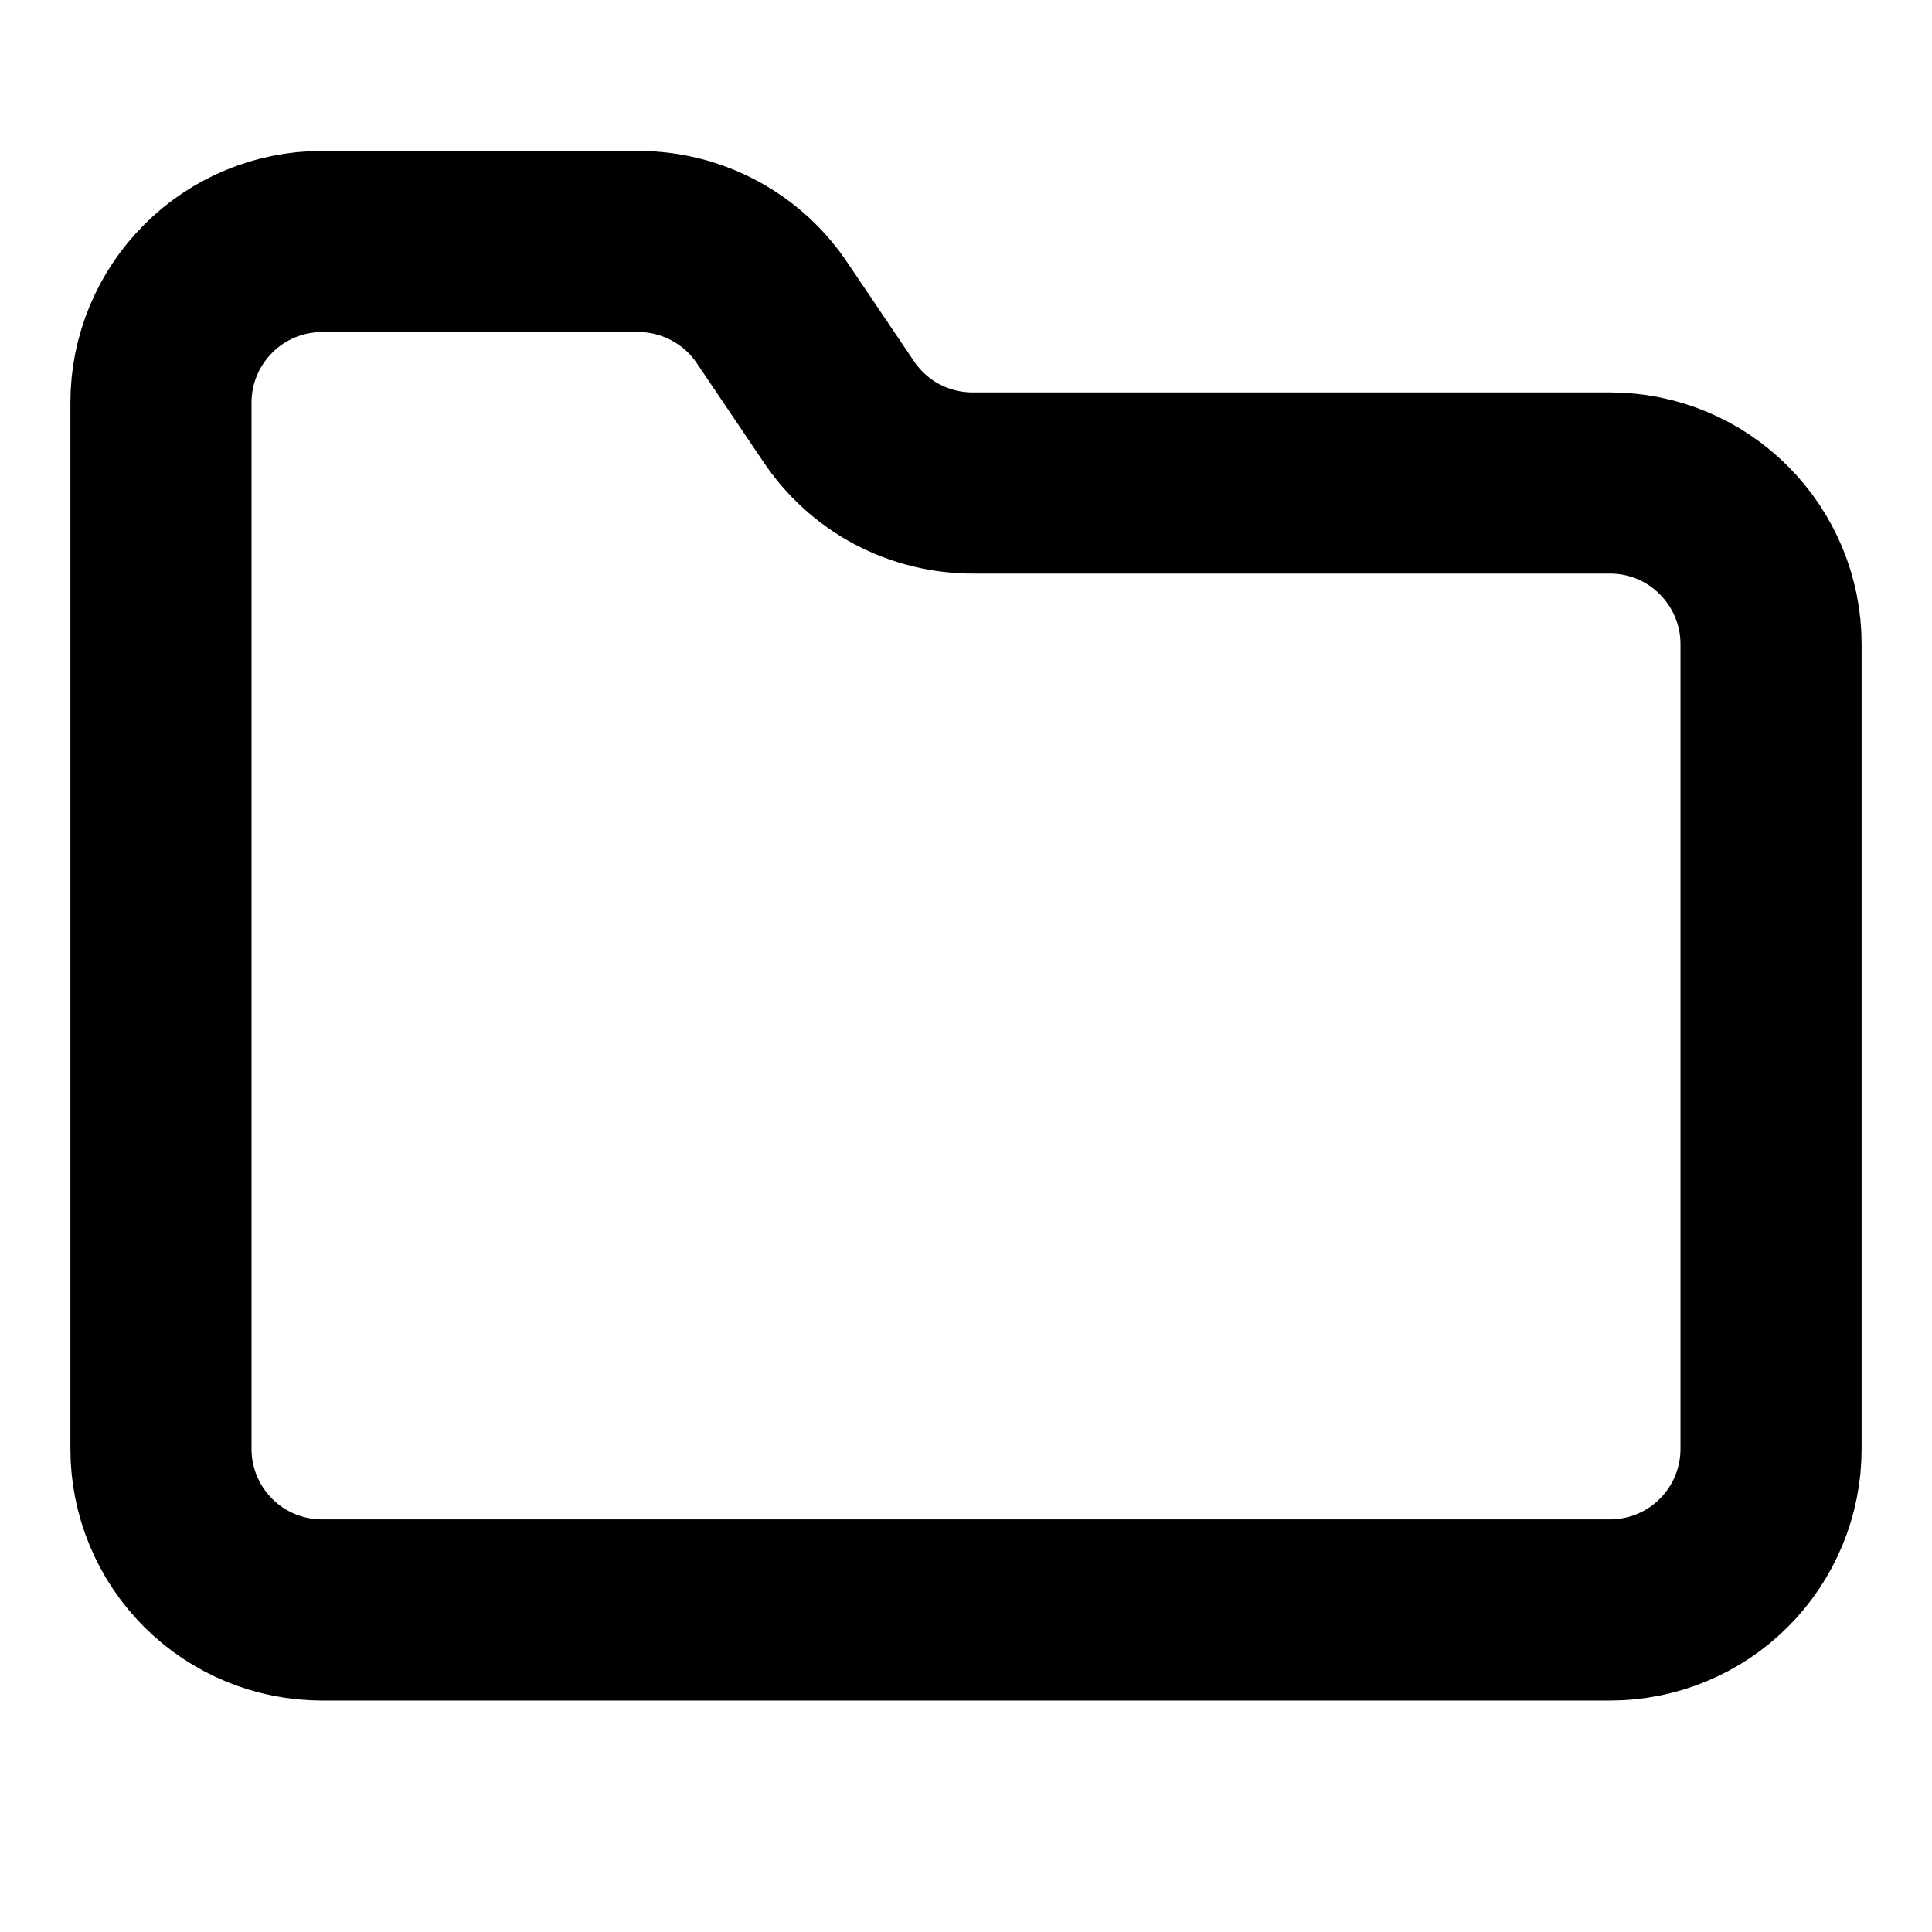
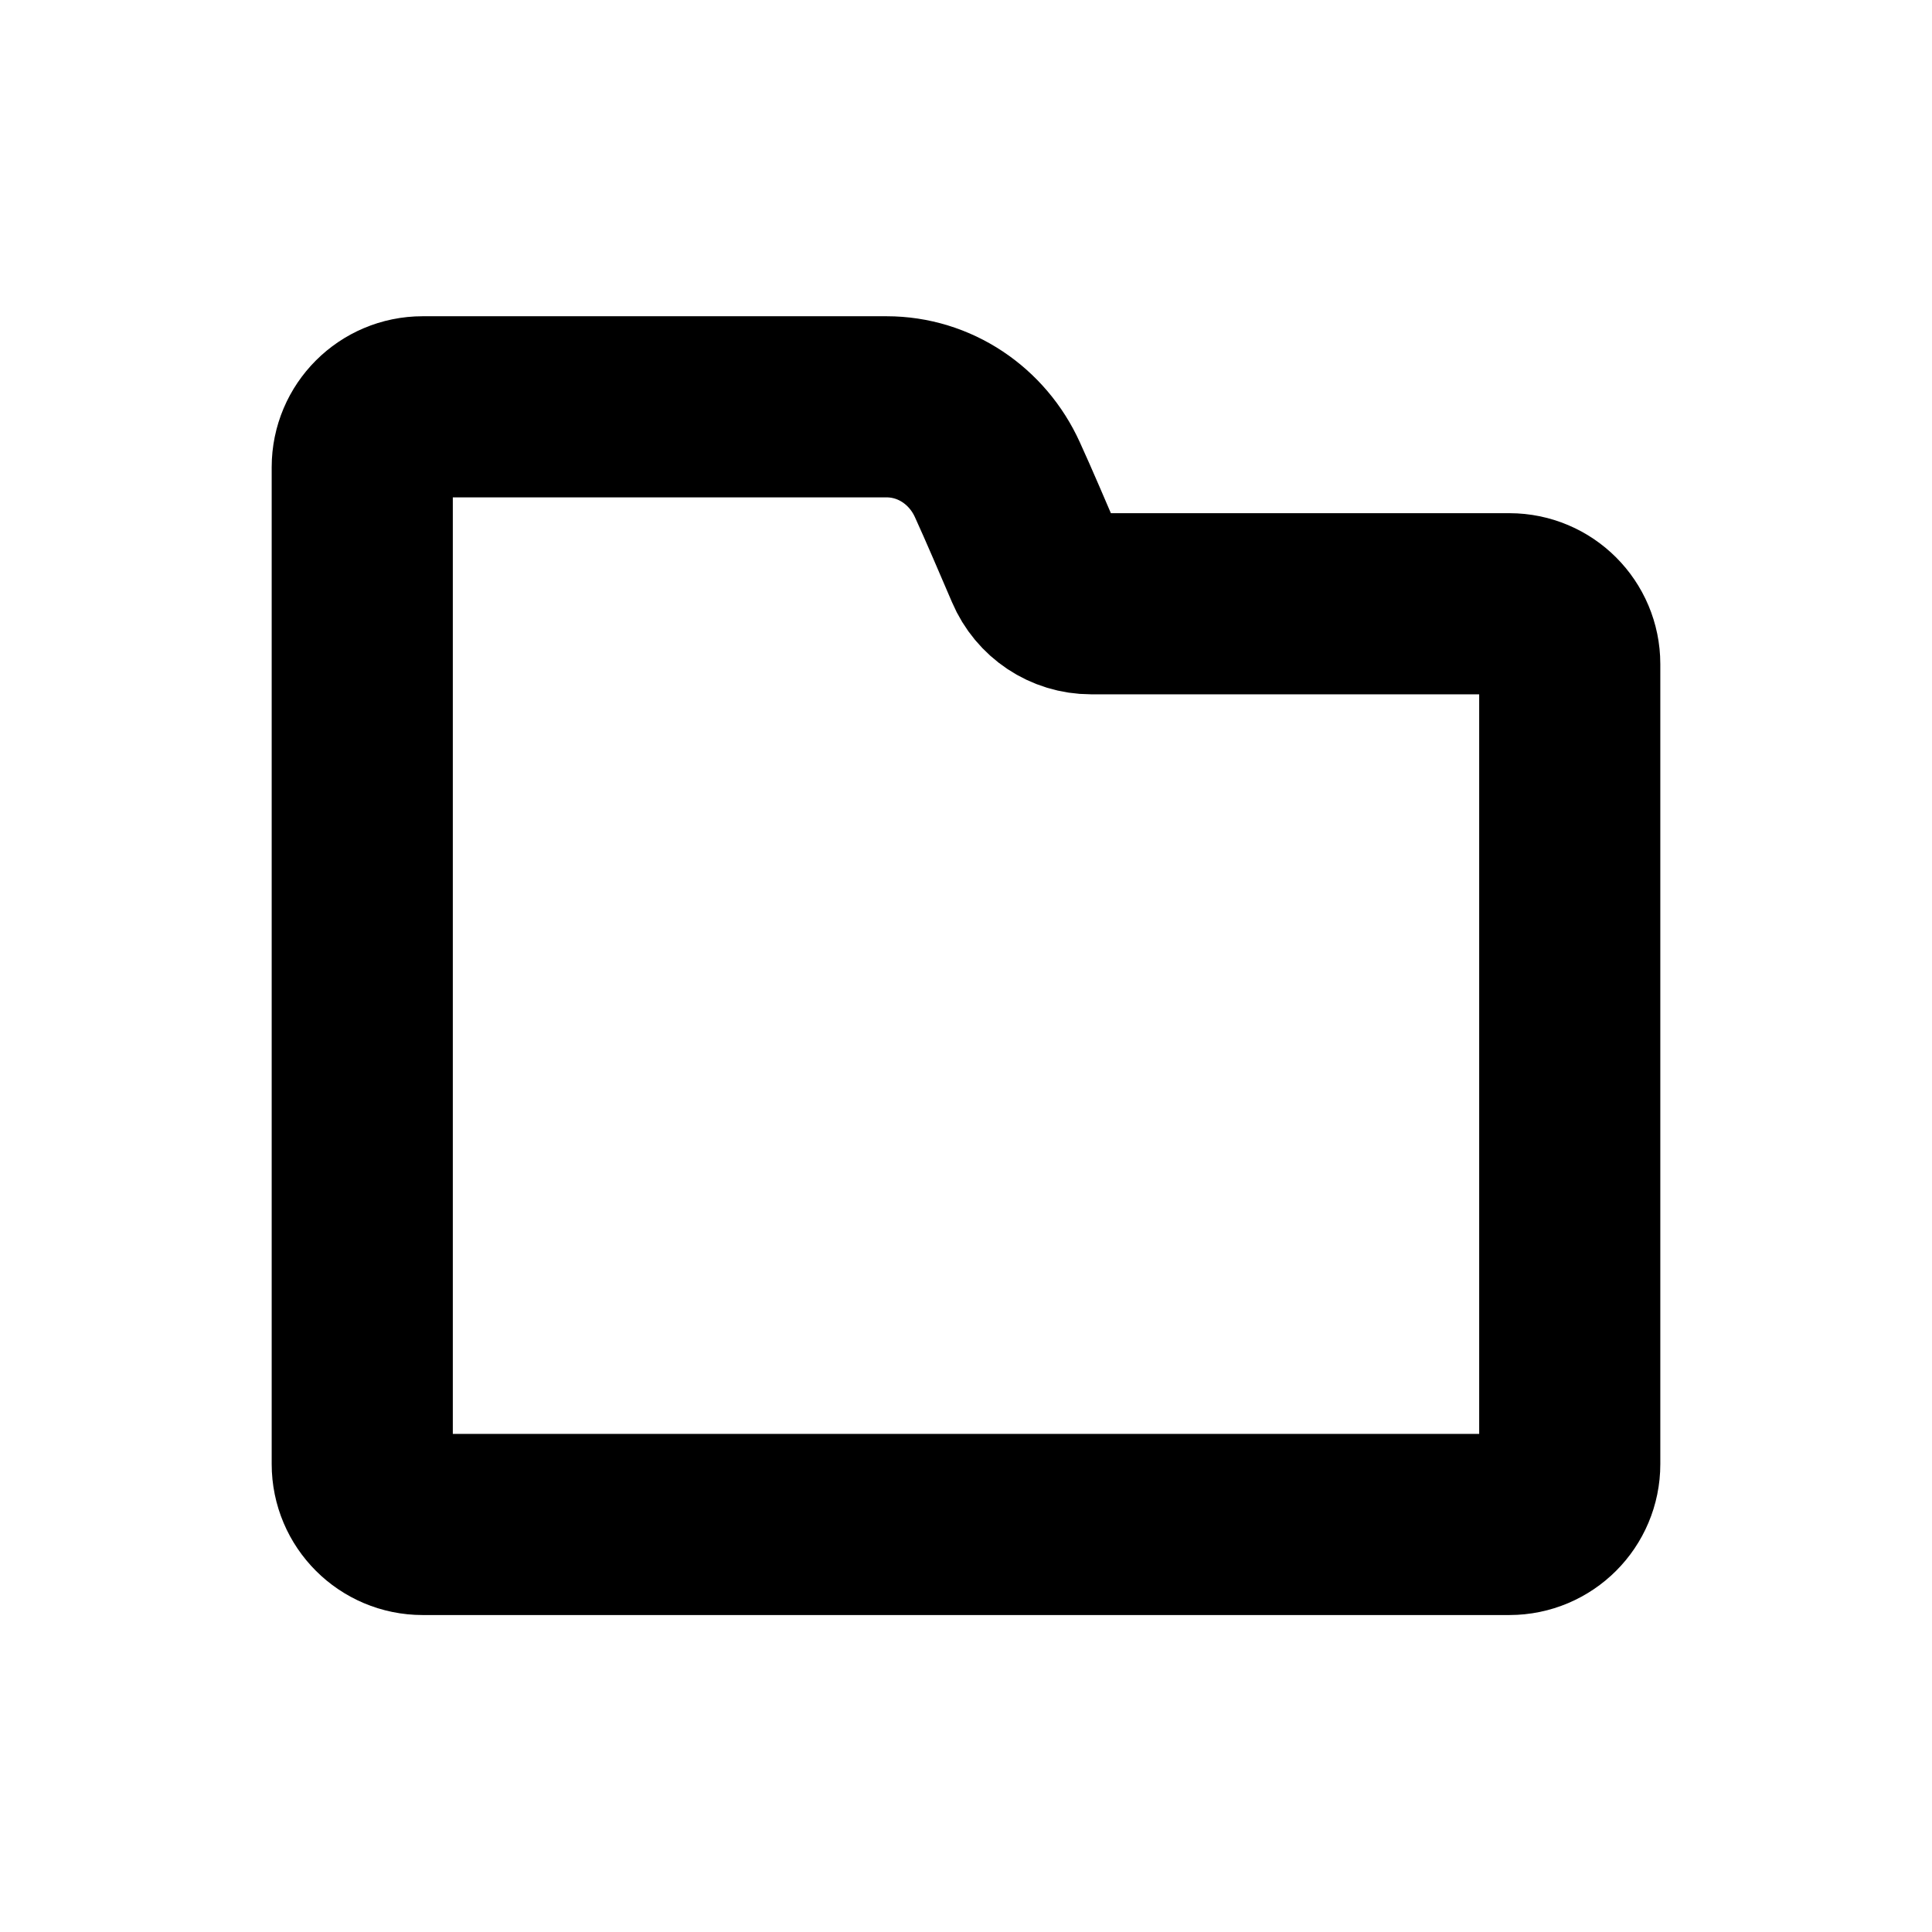
<svg xmlns="http://www.w3.org/2000/svg" width="16" height="16" viewBox="0 0 16 16" fill="none">
-   <path d="M13.333 13.333C13.687 13.333 14.026 13.193 14.276 12.943C14.526 12.693 14.667 12.354 14.667 12V5.333C14.667 4.98 14.526 4.641 14.276 4.391C14.026 4.14 13.687 4 13.333 4H8.067C7.844 4.002 7.624 3.948 7.427 3.844C7.23 3.739 7.063 3.586 6.94 3.4L6.4 2.6C6.279 2.416 6.113 2.264 5.919 2.16C5.725 2.055 5.507 2 5.287 2H2.667C2.313 2 1.974 2.14 1.724 2.391C1.474 2.641 1.333 2.98 1.333 3.333V12C1.333 12.354 1.474 12.693 1.724 12.943C1.974 13.193 2.313 13.333 2.667 13.333H13.333Z" stroke="black" stroke-width="1.5" stroke-linecap="round" stroke-linejoin="round" />
+   <path d="M8.26 3.973C8.353 4.176 8.479 4.472 8.574 4.693C8.653 4.879 8.834 5 9.036 5H12.5C12.776 5 13 5.224 13 5.5V12.125C13 12.401 12.776 12.625 12.5 12.625H3.5C3.224 12.625 3 12.401 3 12.125V3.869C3 3.593 3.224 3.369 3.5 3.369H7.342C7.741 3.369 8.095 3.609 8.26 3.973Z" stroke="black" stroke-width="1.5" stroke-linecap="round" />
</svg>
